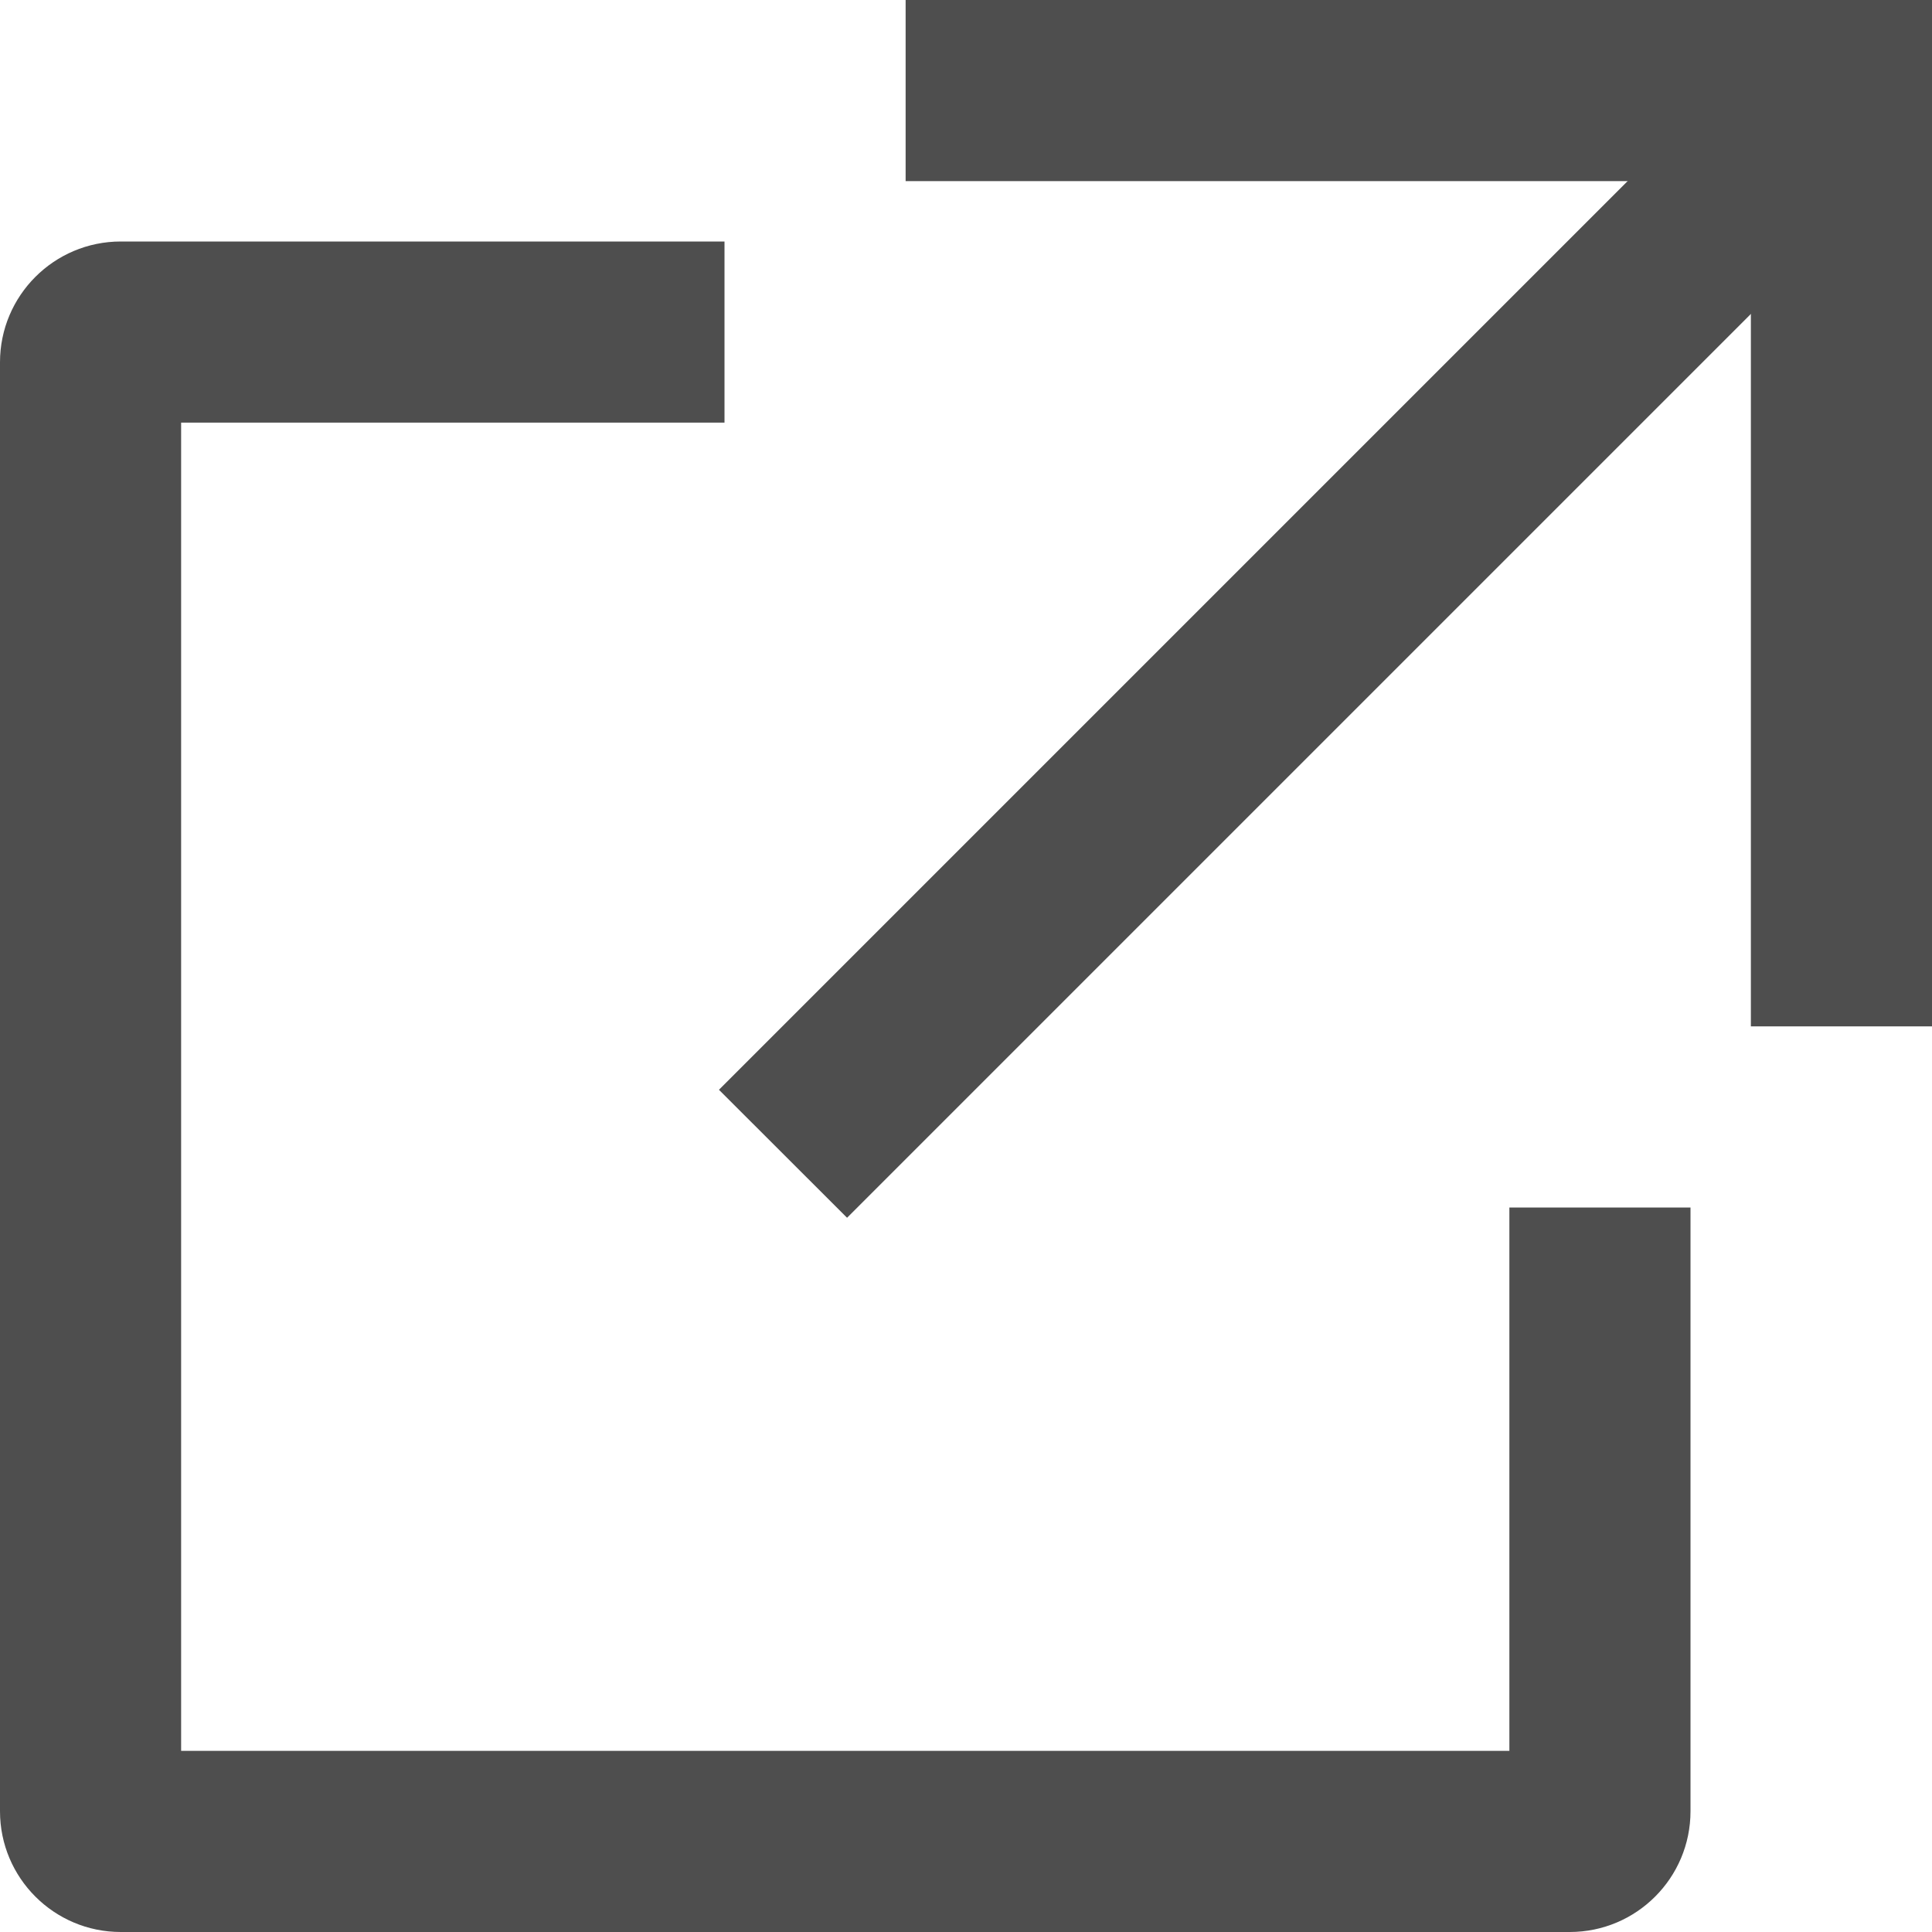
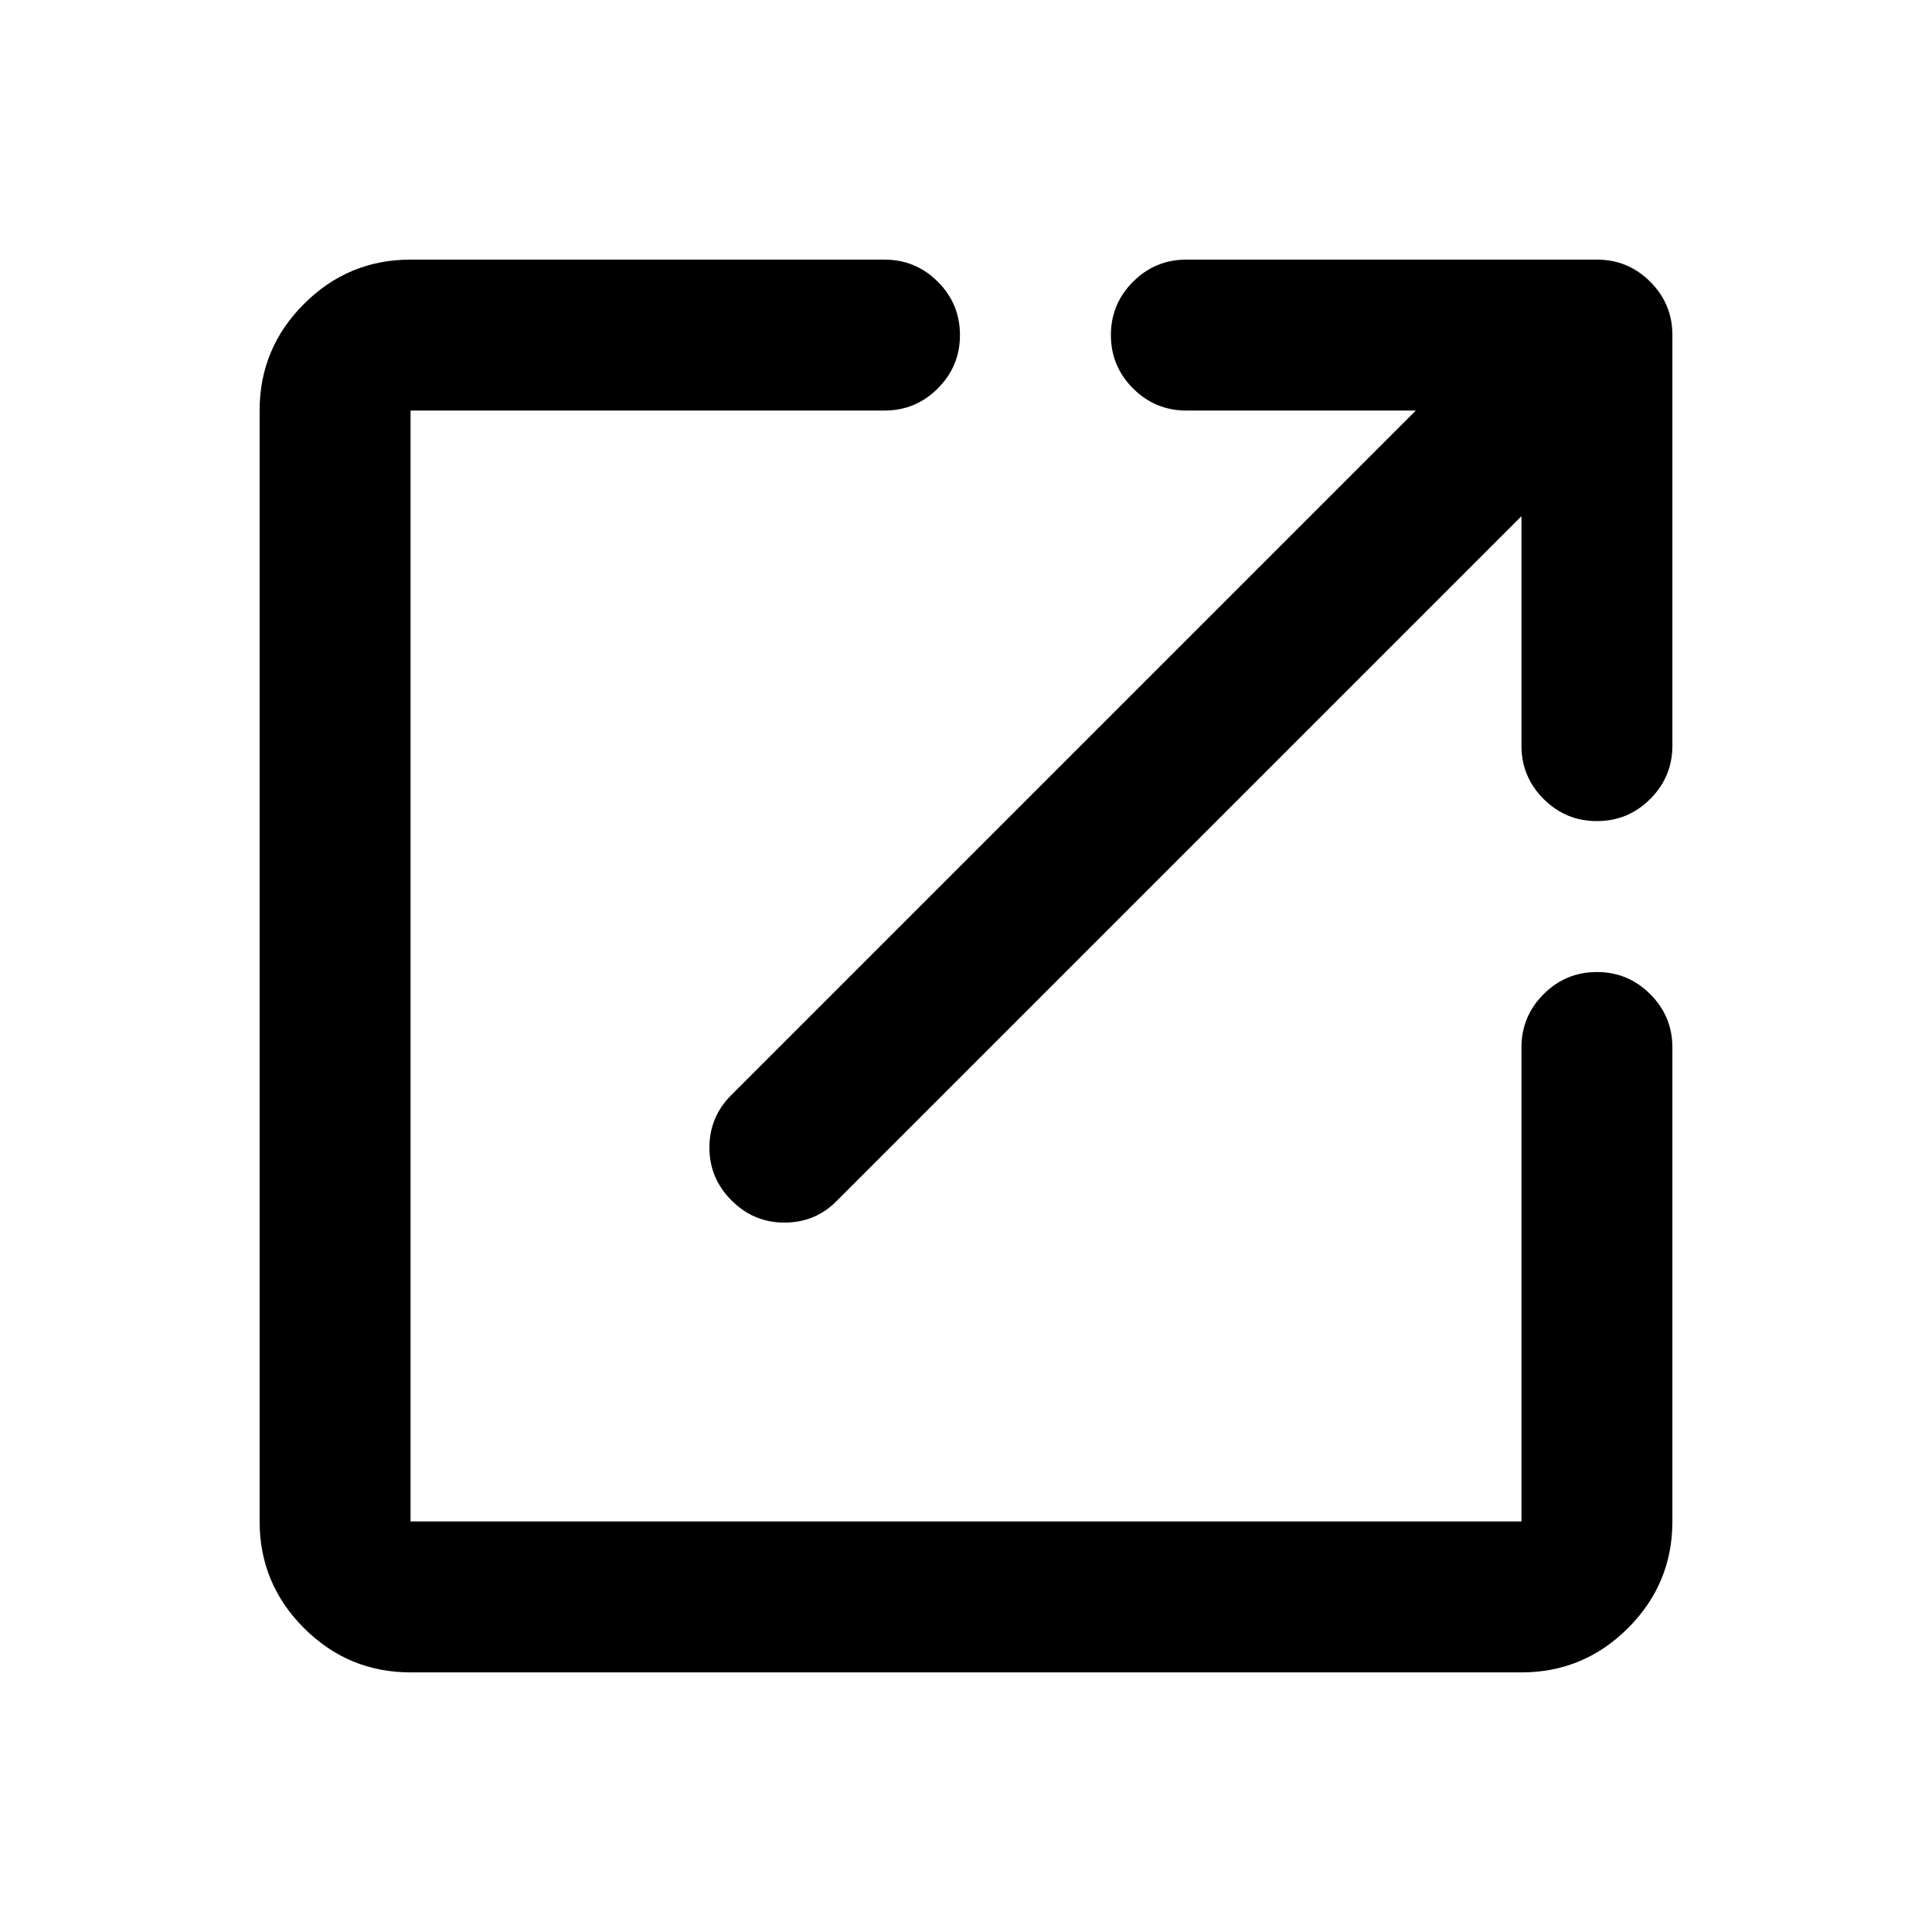
- <svg xmlns="http://www.w3.org/2000/svg" width="16" height="16" viewBox="0 0 16 16" fill="none">
-   <path d="M1.5 3.5V14.5H12.5V10H14V15C14 15.552 13.552 16 13 16H1C0.448 16 0 15.552 0 15V3C0 2.448 0.448 2 1 2H6V3.5H1.5Z" fill="#4E4E4E" />
-   <path d="M15.922 1.178L7.015 10.085L5.954 9.025L14.861 0.118L15.922 1.178Z" fill="#4E4E4E" />
-   <path d="M7.5 0H16V1.5H7.5V0Z" fill="#4E4E4E" />
-   <path d="M16 0L16 8.5L14.5 8.5L14.5 -6.55671e-08L16 0Z" fill="#4E4E4E" />
+ <svg xmlns="http://www.w3.org/2000/svg" width="24" height="24" viewBox="0 -960 960 960">
+   <path d="M204-129q-30.94 0-52.97-22.03Q129-173.06 129-204v-552q0-30.94 22.03-52.97Q173.06-831 204-831h235.5q15.5 0 26.5 11t11 26.5q0 15.5-11 26.5t-26.5 11H204v552h552v-235.5q0-15.5 11-26.5t26.5-11q15.5 0 26.5 11t11 26.5V-204q0 30.94-22.03 52.97Q786.94-129 756-129H204Zm552-574.5L415.5-363q-10.5 10.5-25.75 10.5t-26.25-11q-11-11-11-26.25t10.88-26.13L703.5-756h-114q-15.5 0-26.5-11t-11-26.5q0-15.5 11-26.5t26.5-11h204q15.5 0 26.5 11t11 26.5v204q0 15.5-11 26.5t-26.5 11q-15.5 0-26.5-11t-11-26.5v-114Z" />
</svg>
